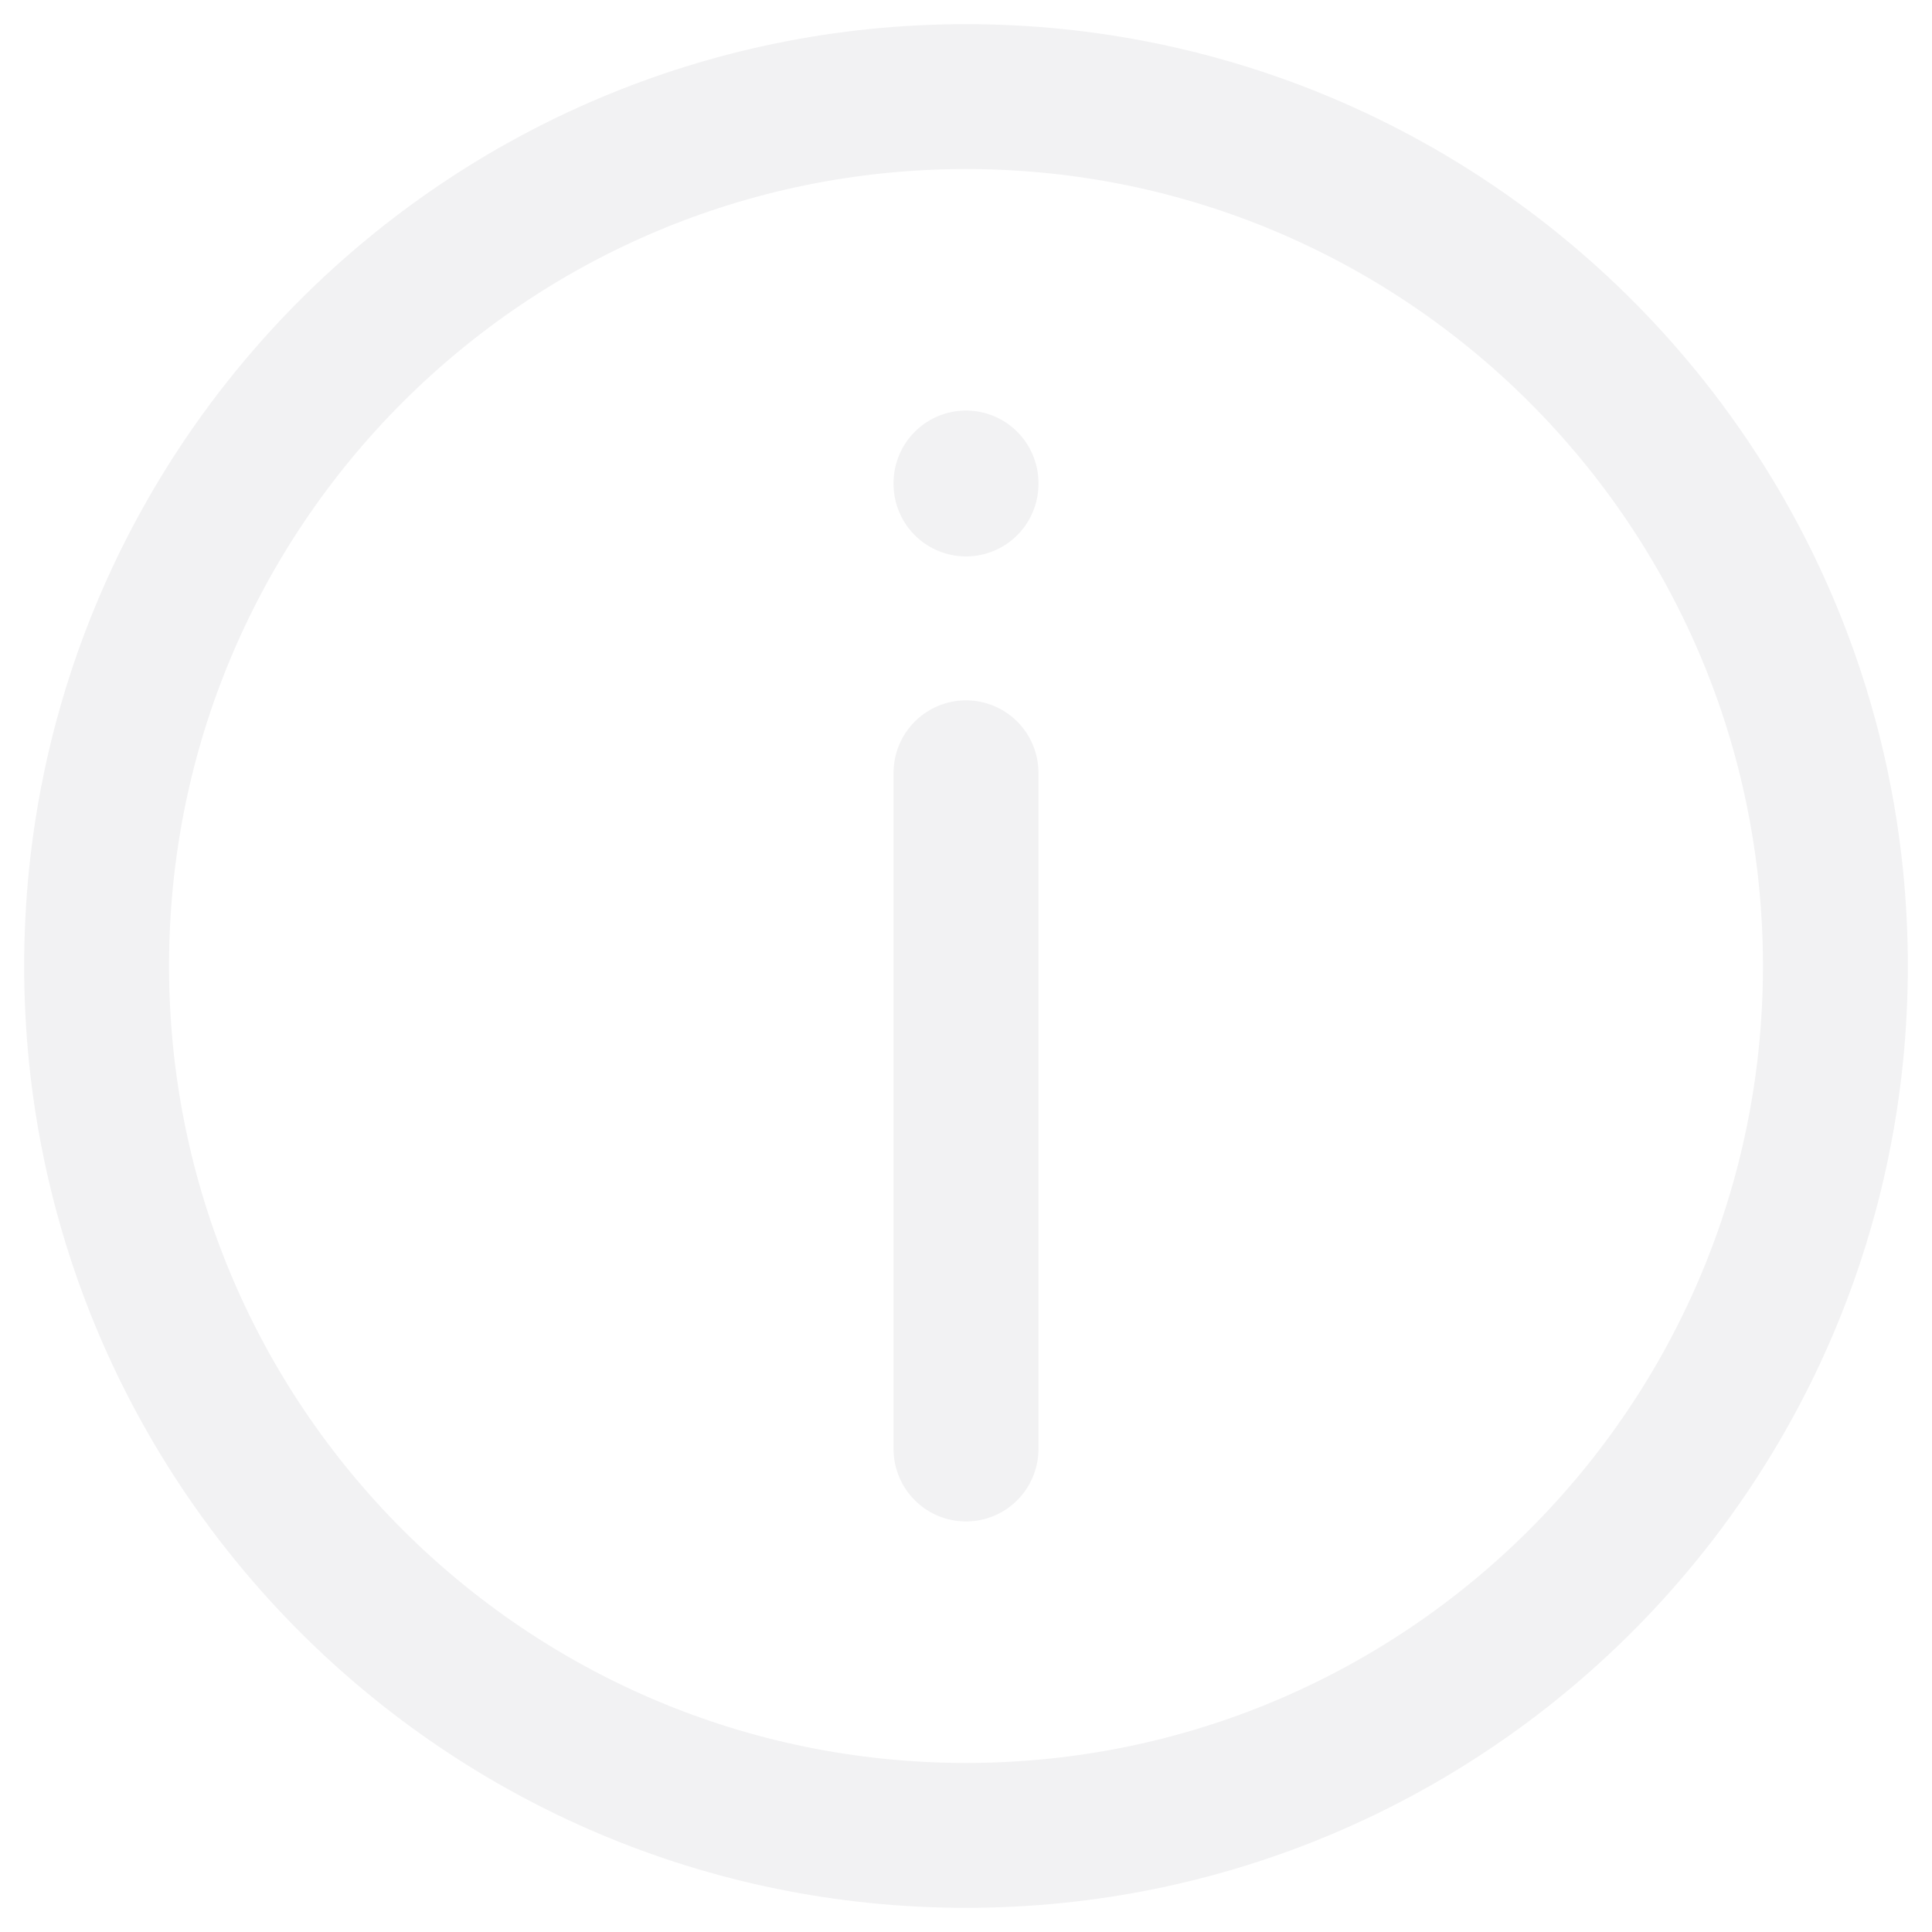
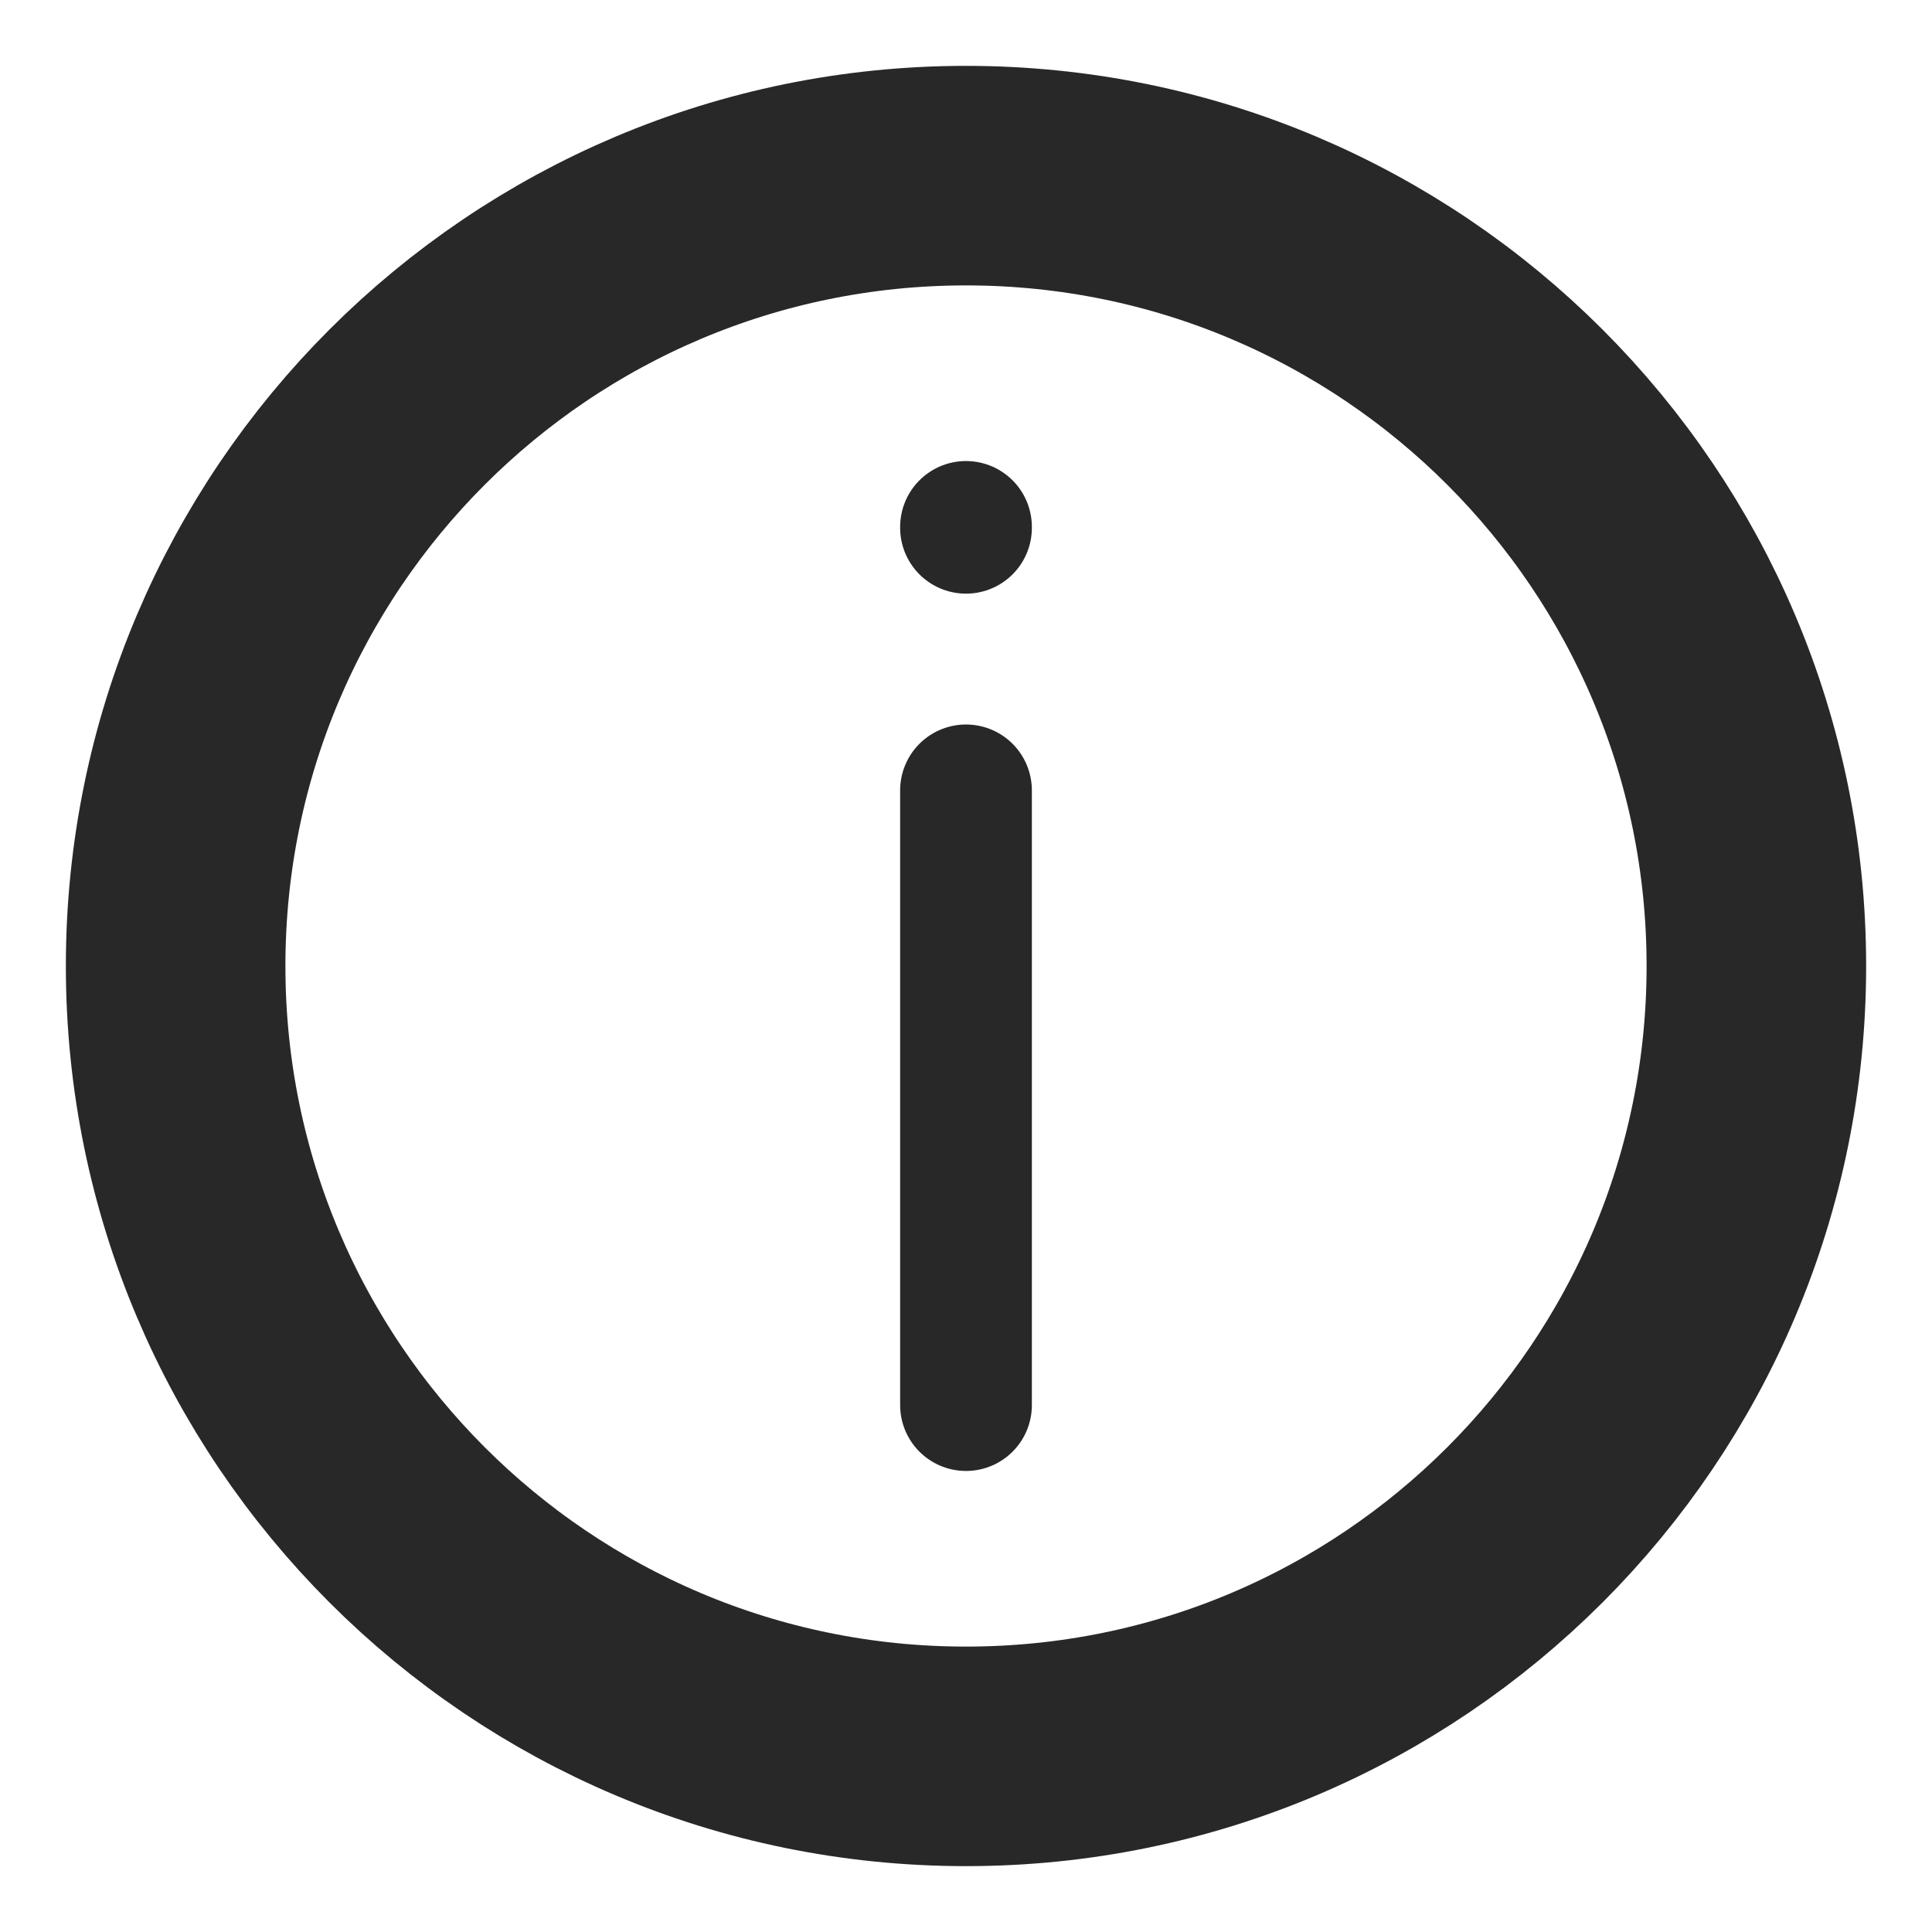
- <svg xmlns="http://www.w3.org/2000/svg" viewBox="0 0 20 20" fill="none">
-   <path d="M10 5.01V5" stroke="#F2F2F3" stroke-width="1.5" stroke-linecap="round" stroke-linejoin="round" />
-   <path d="M10 15V8" stroke="#F2F2F3" stroke-width="1.5" stroke-linecap="round" stroke-linejoin="round" />
-   <path d="M10 19C14.971 19 19 14.971 19 10C19 5.029 14.971 1 10 1C5.029 1 1 5.029 1 10C1 14.971 5.029 19 10 19Z" stroke="#F2F2F3" stroke-width="1.5" stroke-linecap="round" stroke-linejoin="round" />
+ <svg xmlns="http://www.w3.org/2000/svg" viewBox="0 0 22 22" fill="none">
+   <path d="M11 6.01V6" stroke="#282828" stroke-width="1.5" stroke-linecap="round" stroke-linejoin="round" />
+   <path d="M11 16V9" stroke="#282828" stroke-width="1.5" stroke-linecap="round" stroke-linejoin="round" />
+   <path d="M11 20C15.971 20 20 15.971 20 11C20 6.029 15.971 2 11 2C6.029 2 2 6.029 2 11C2 15.971 6.029 20 11 20Z" stroke="#282828" stroke-width="2.5" stroke-linecap="round" stroke-linejoin="round" />
</svg>
